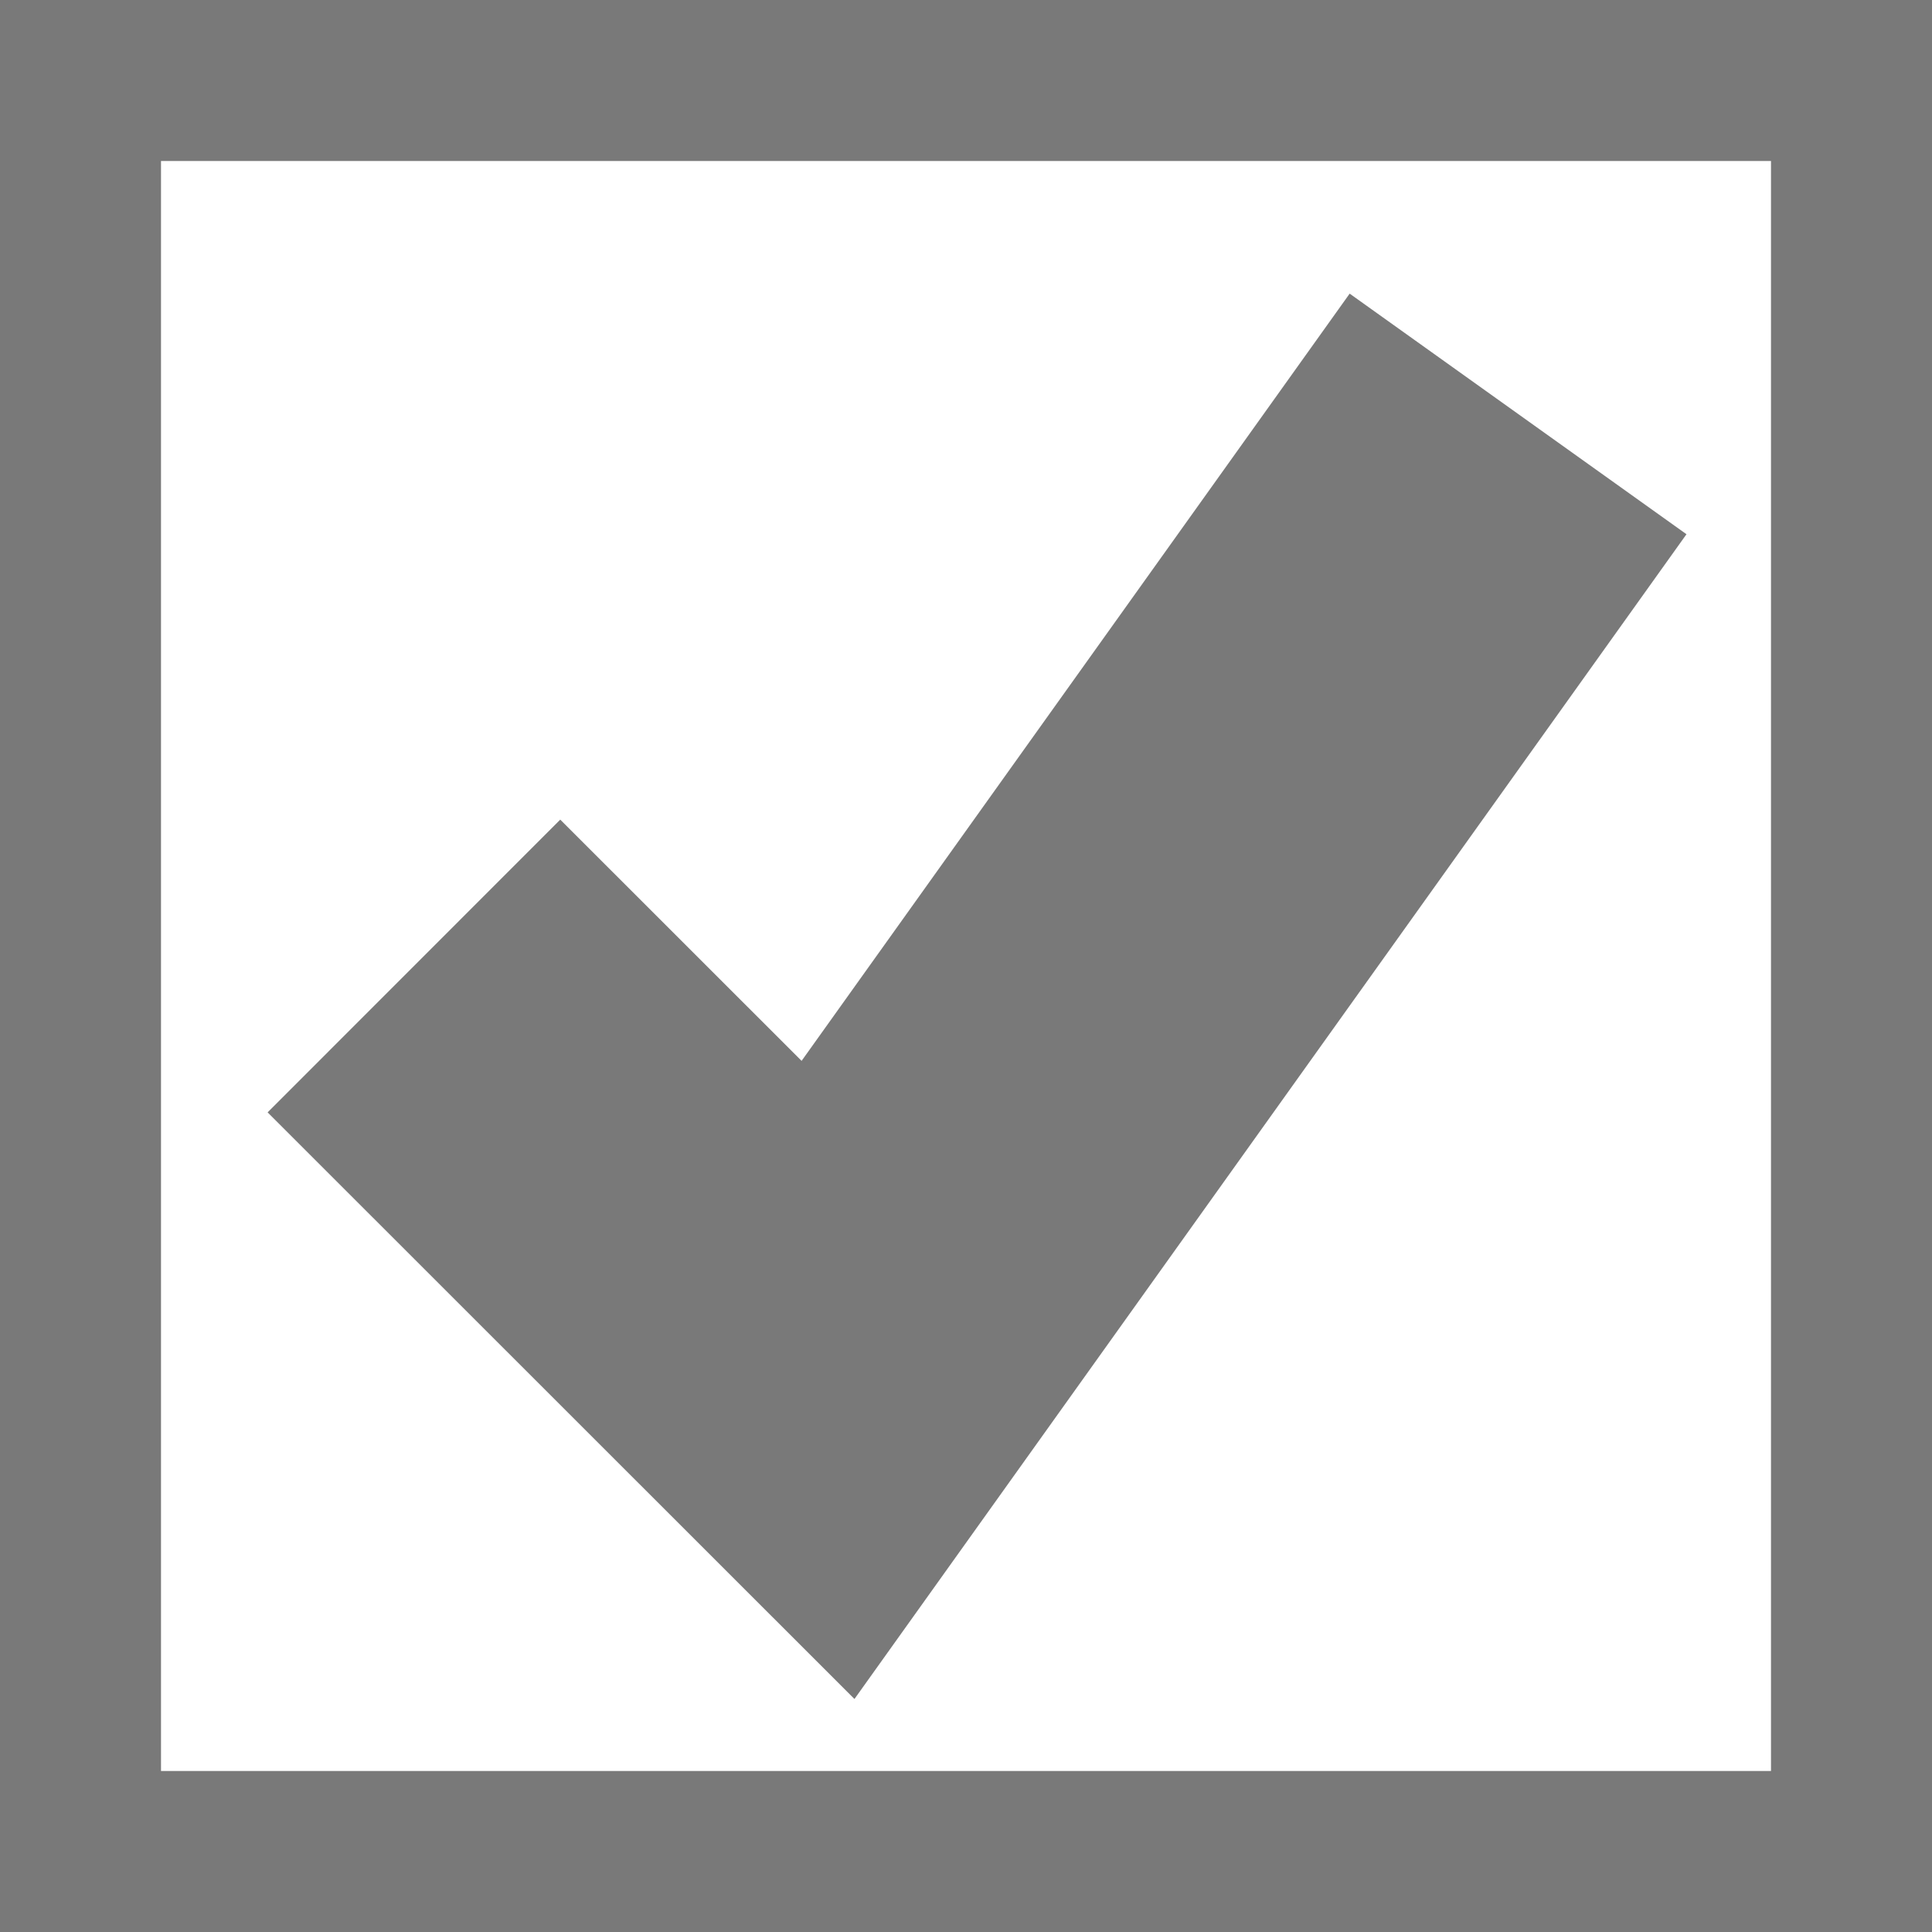
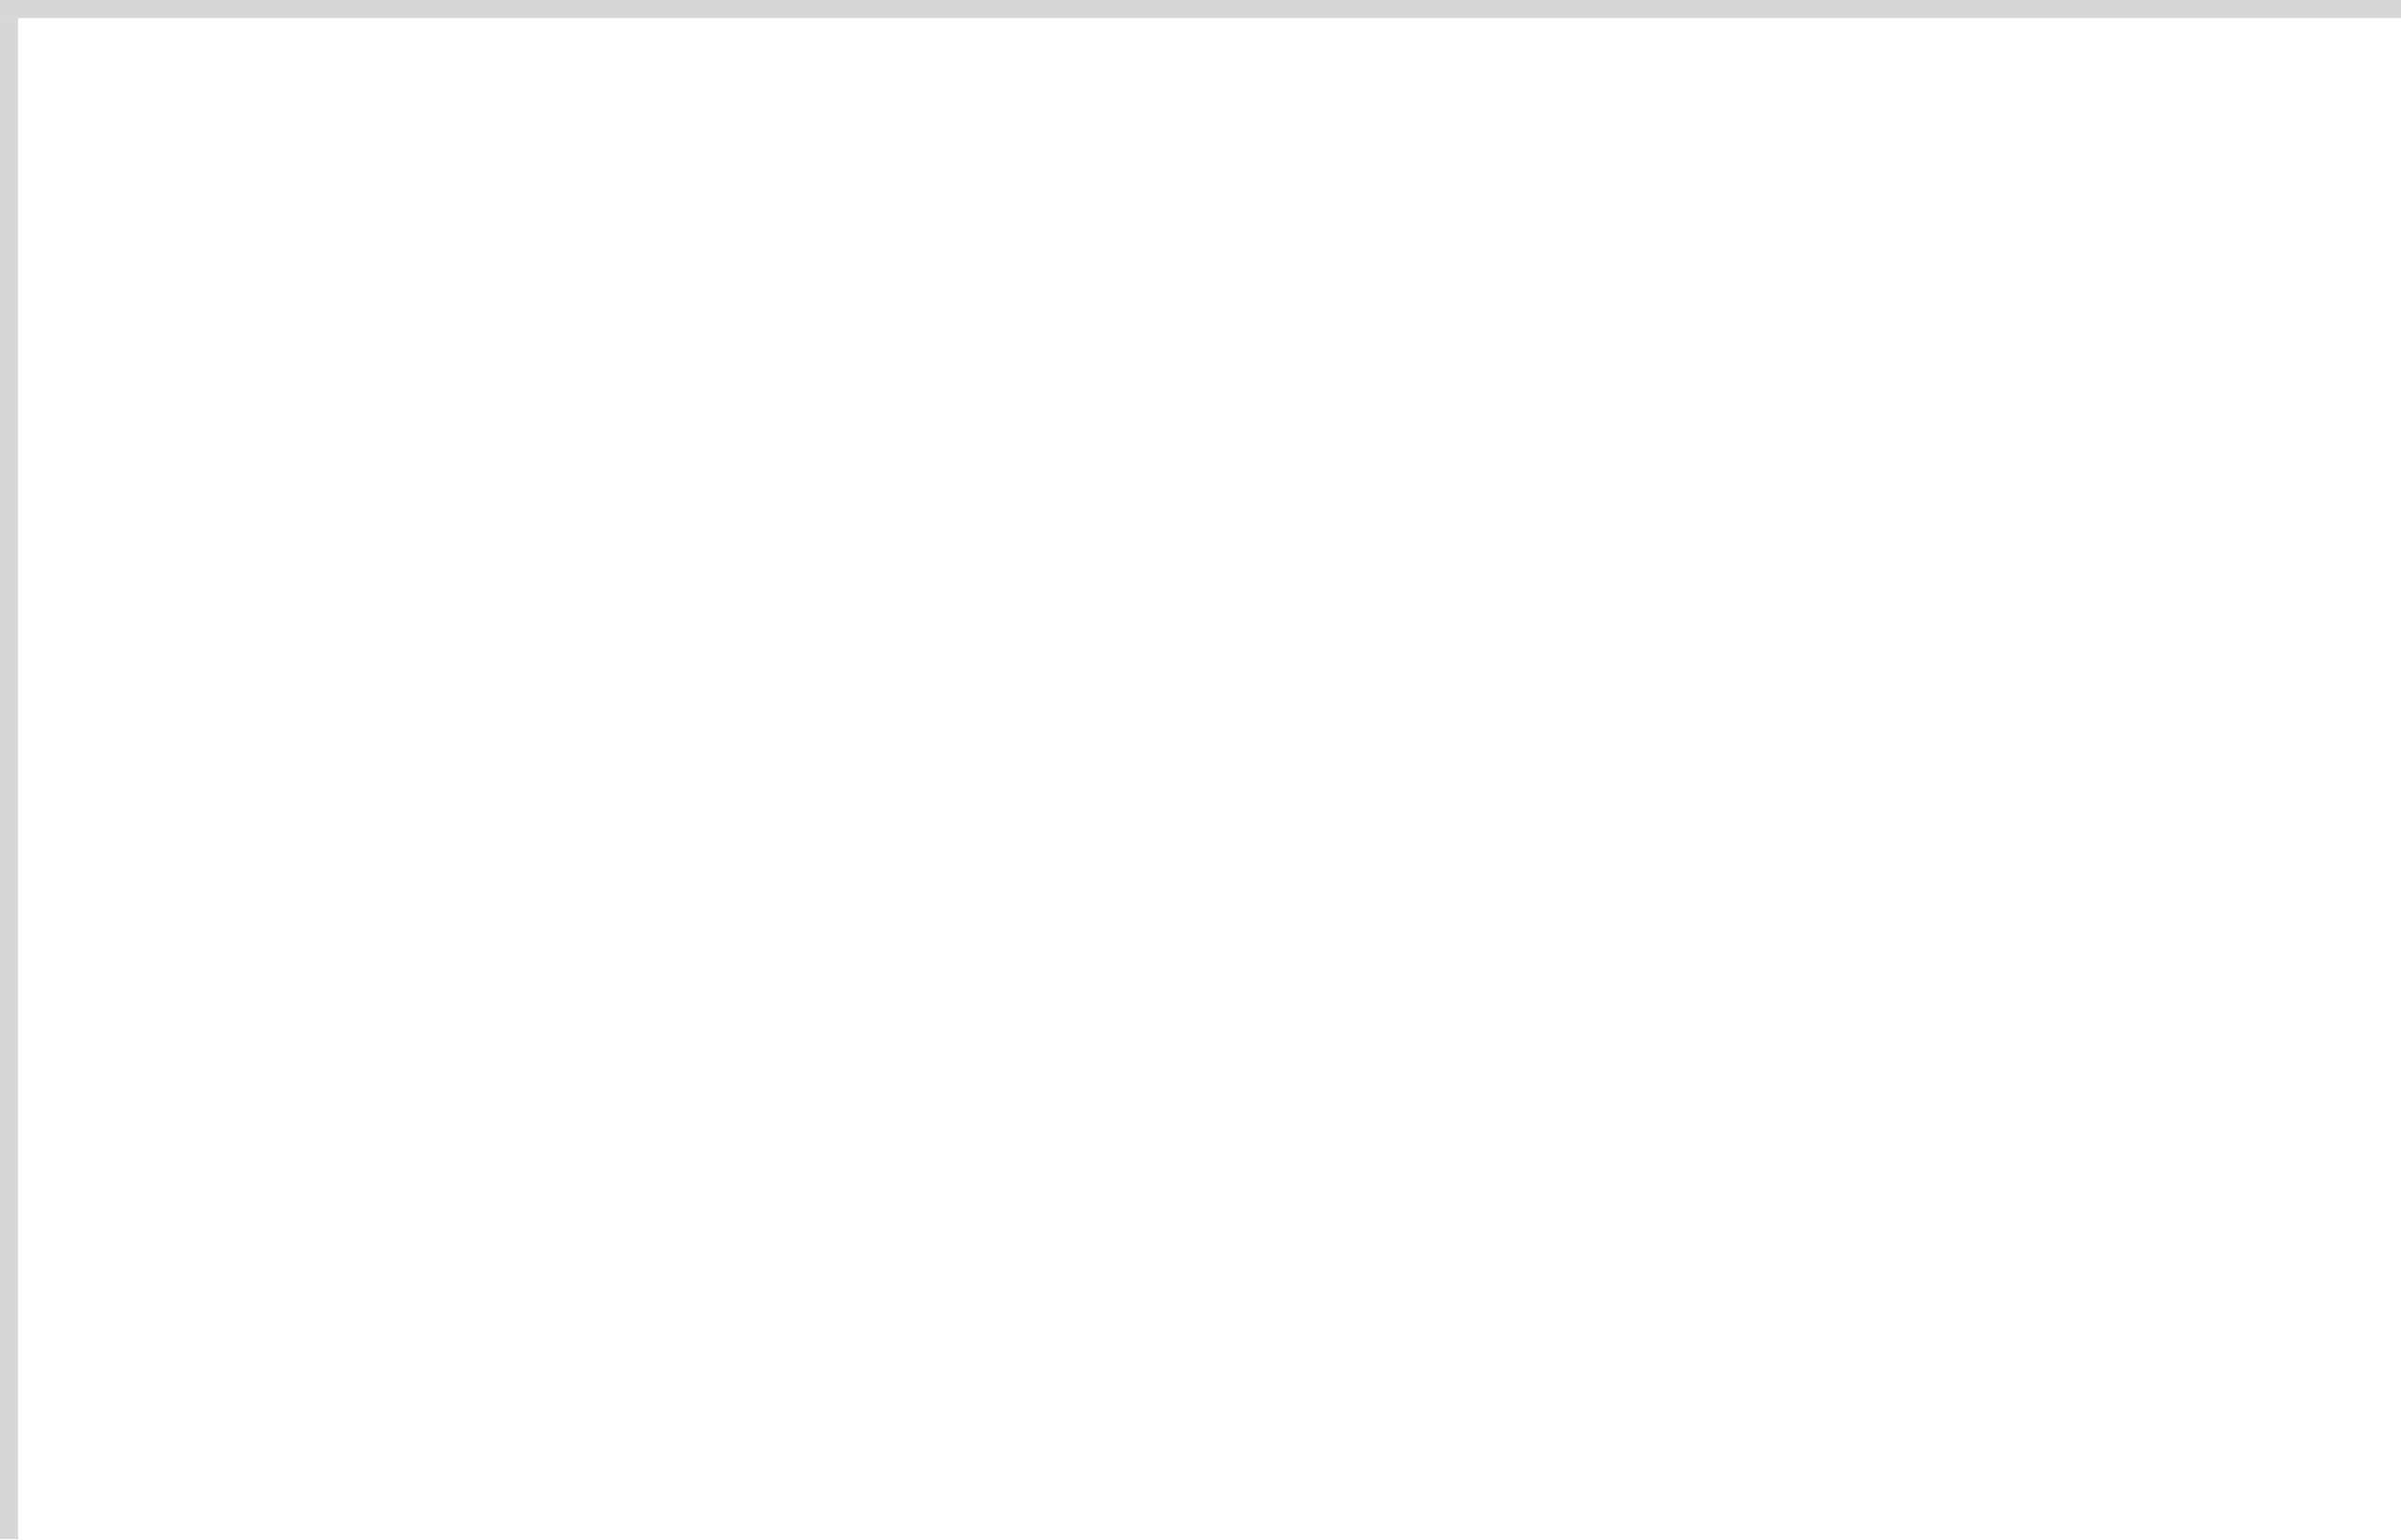
- <svg xmlns="http://www.w3.org/2000/svg" version="1.1" width="12px" height="12px">
-   <defs>
-     <pattern id="BGPattern" patternUnits="userSpaceOnUse" alignment="0 0" imageRepeat="None" />
-   </defs>
-   <g transform="matrix(1 0 0 1 -310 -236.5 )">
-     <path d="M 0 0  L 12 0  L 12 12  L 0 12  L 0 0  Z " fill-rule="nonzero" fill="rgba(255, 255, 255, 1)" stroke="none" transform="matrix(1 0 0 1 310 236.5 )" class="fill" />
-     <path d="M 0.5 0.5  L 11.5 0.5  L 11.5 11.5  L 0.5 11.5  L 0.5 0.5  Z " stroke-width="1" stroke-dasharray="0" stroke="rgba(121, 121, 121, 1)" fill="none" transform="matrix(1 0 0 1 310 236.5 )" class="stroke" stroke-dashoffset="0.5" />
-     <path d="M 2.571 6  L 5.143 8.571  L 9.429 2.571  " stroke-width="2.571" stroke-dasharray="0" stroke="rgba(121, 121, 121, 1)" fill="none" transform="matrix(1 0 0 1 310 236.5 )" class="stroke btn_check" />
-   </g>
+ <svg xmlns="http://www.w3.org/2000/svg" version="1.1" width="131px" height="84px" viewBox="1034 320 131 84">
+   <path d="M 1 1  L 131 1  L 131 84  L 1 84  L 1 1  Z " fill-rule="nonzero" fill="rgba(255, 255, 255, 1)" stroke="none" transform="matrix(1 0 0 1 1034 320 )" class="fill" />
+   <path d="M 0.5 1  L 0.5 84  " stroke-width="1" stroke-dasharray="0" stroke="rgba(215, 215, 215, 1)" fill="none" transform="matrix(1 0 0 1 1034 320 )" class="stroke" />
+   <path d="M 0 0.5  L 131 0.5  " stroke-width="1" stroke-dasharray="0" stroke="rgba(215, 215, 215, 1)" fill="none" transform="matrix(1 0 0 1 1034 320 )" class="stroke" />
</svg>
